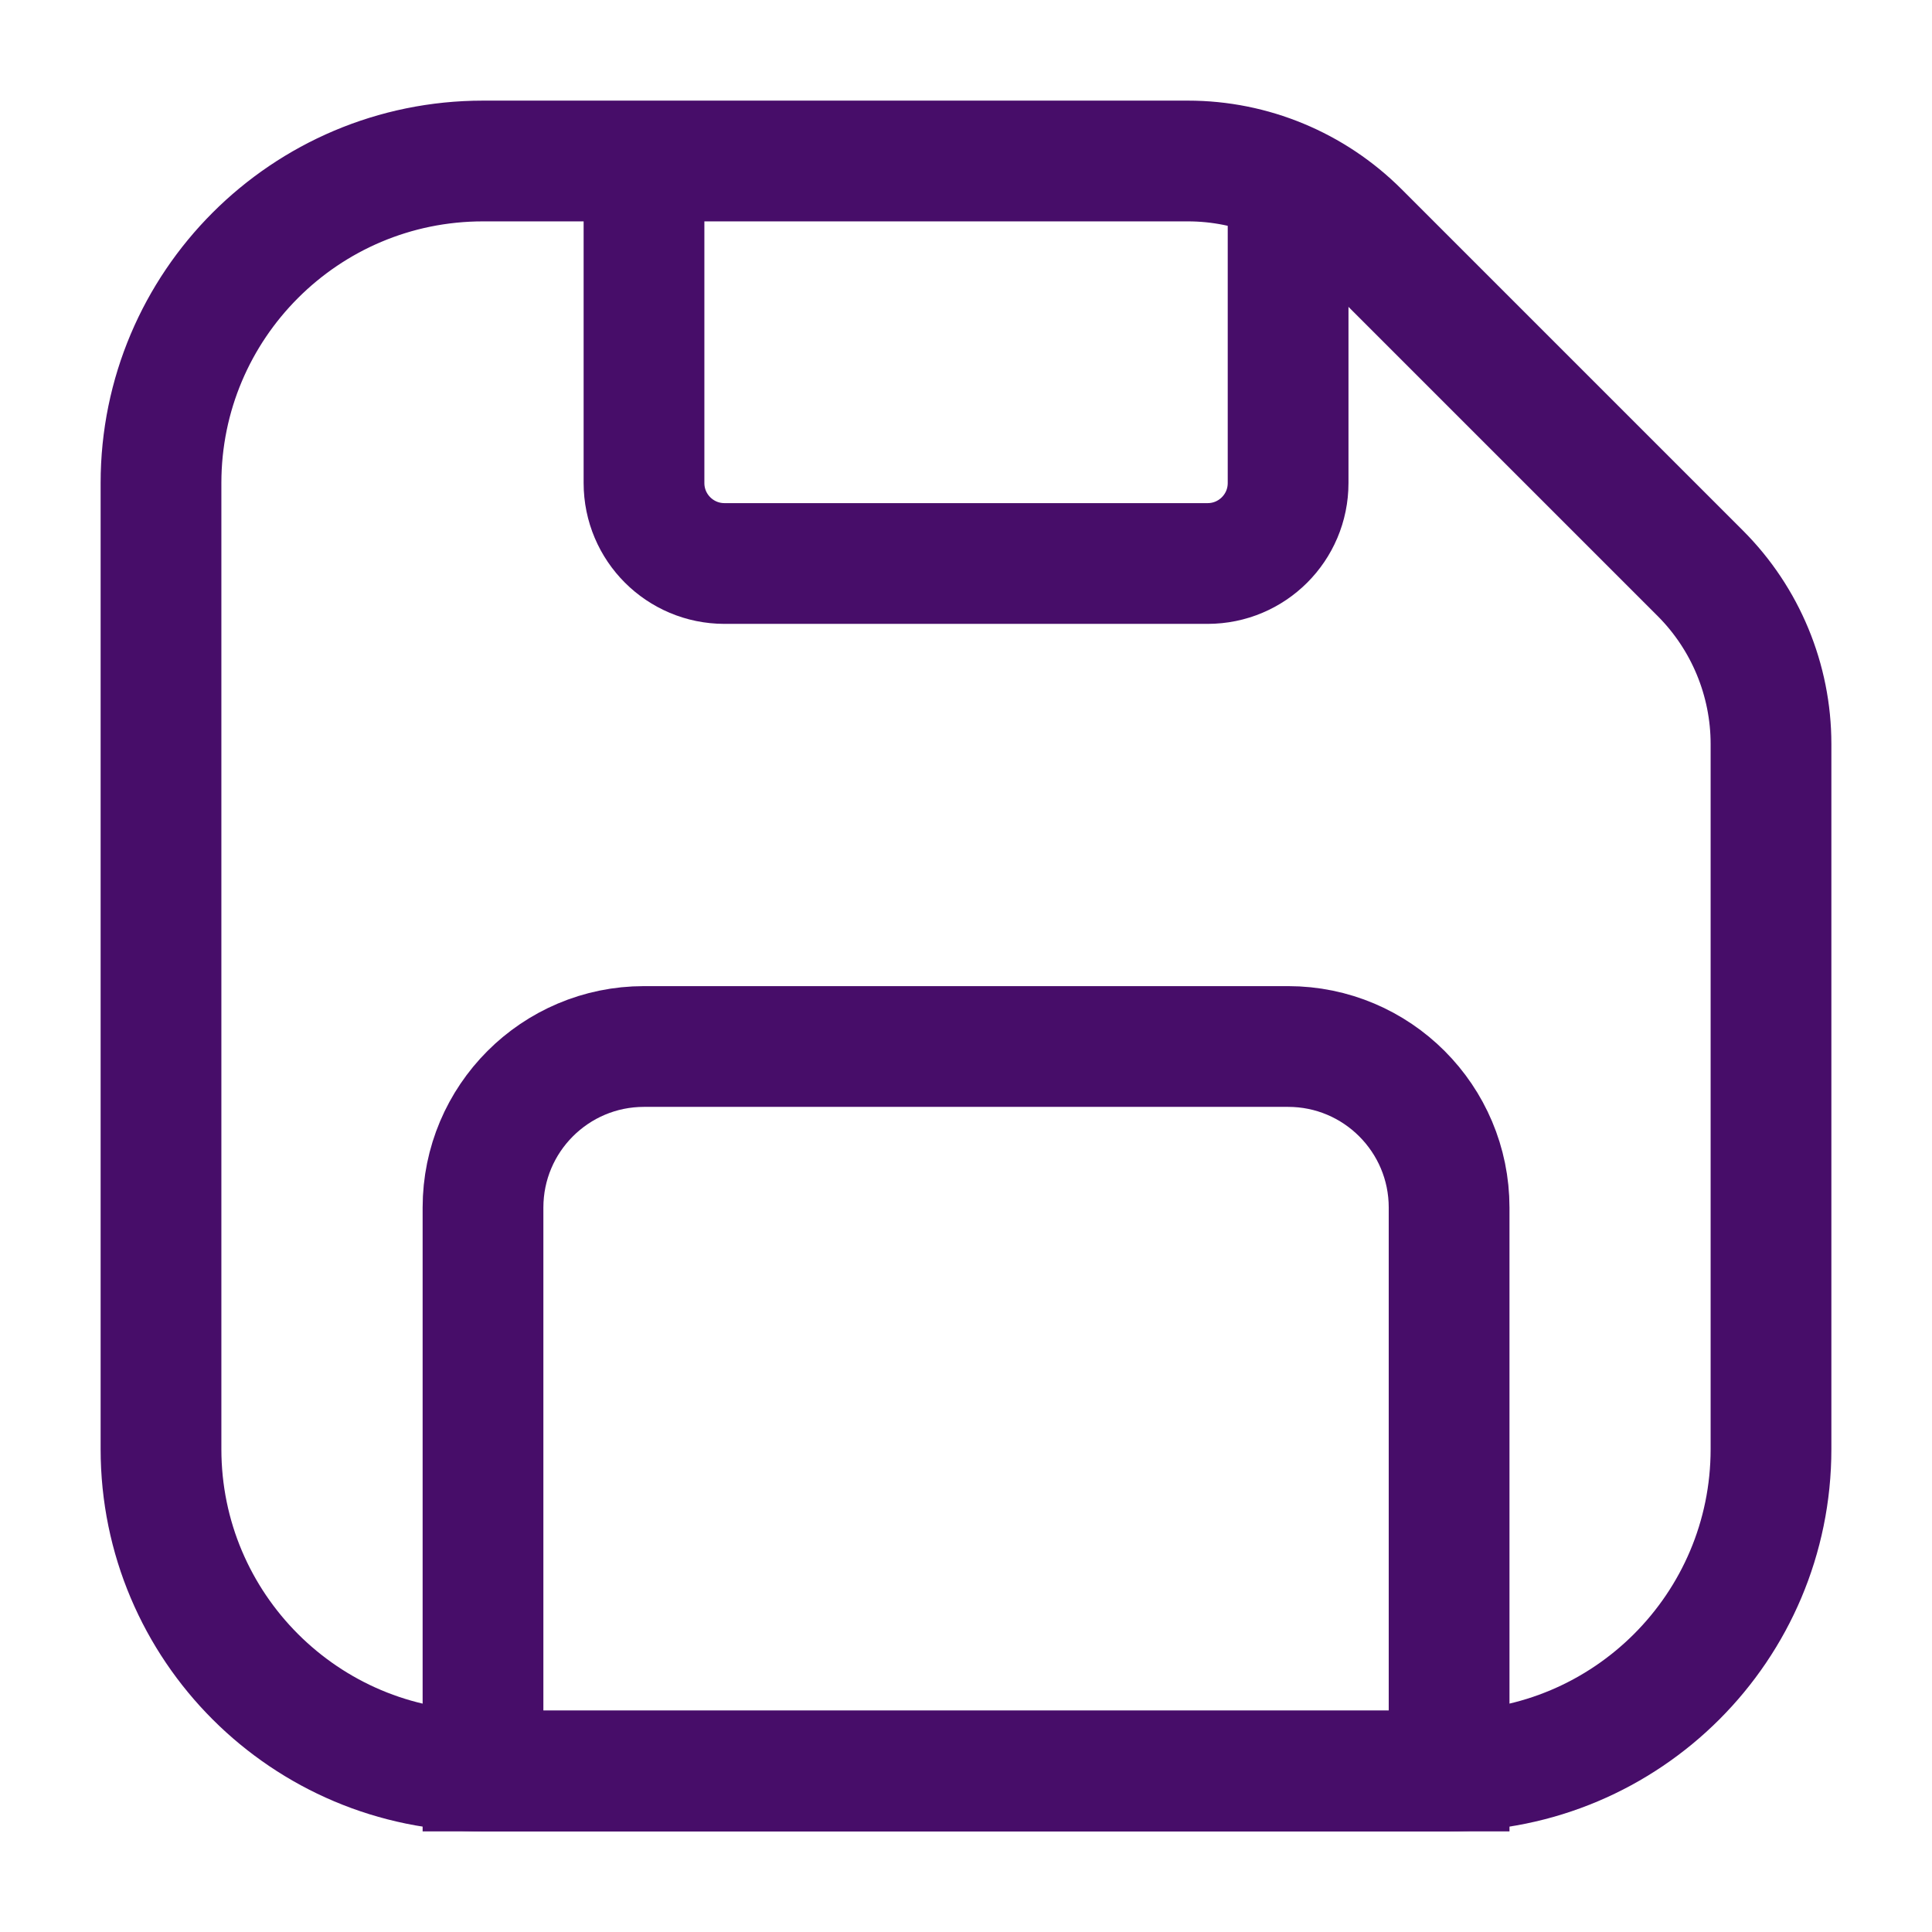
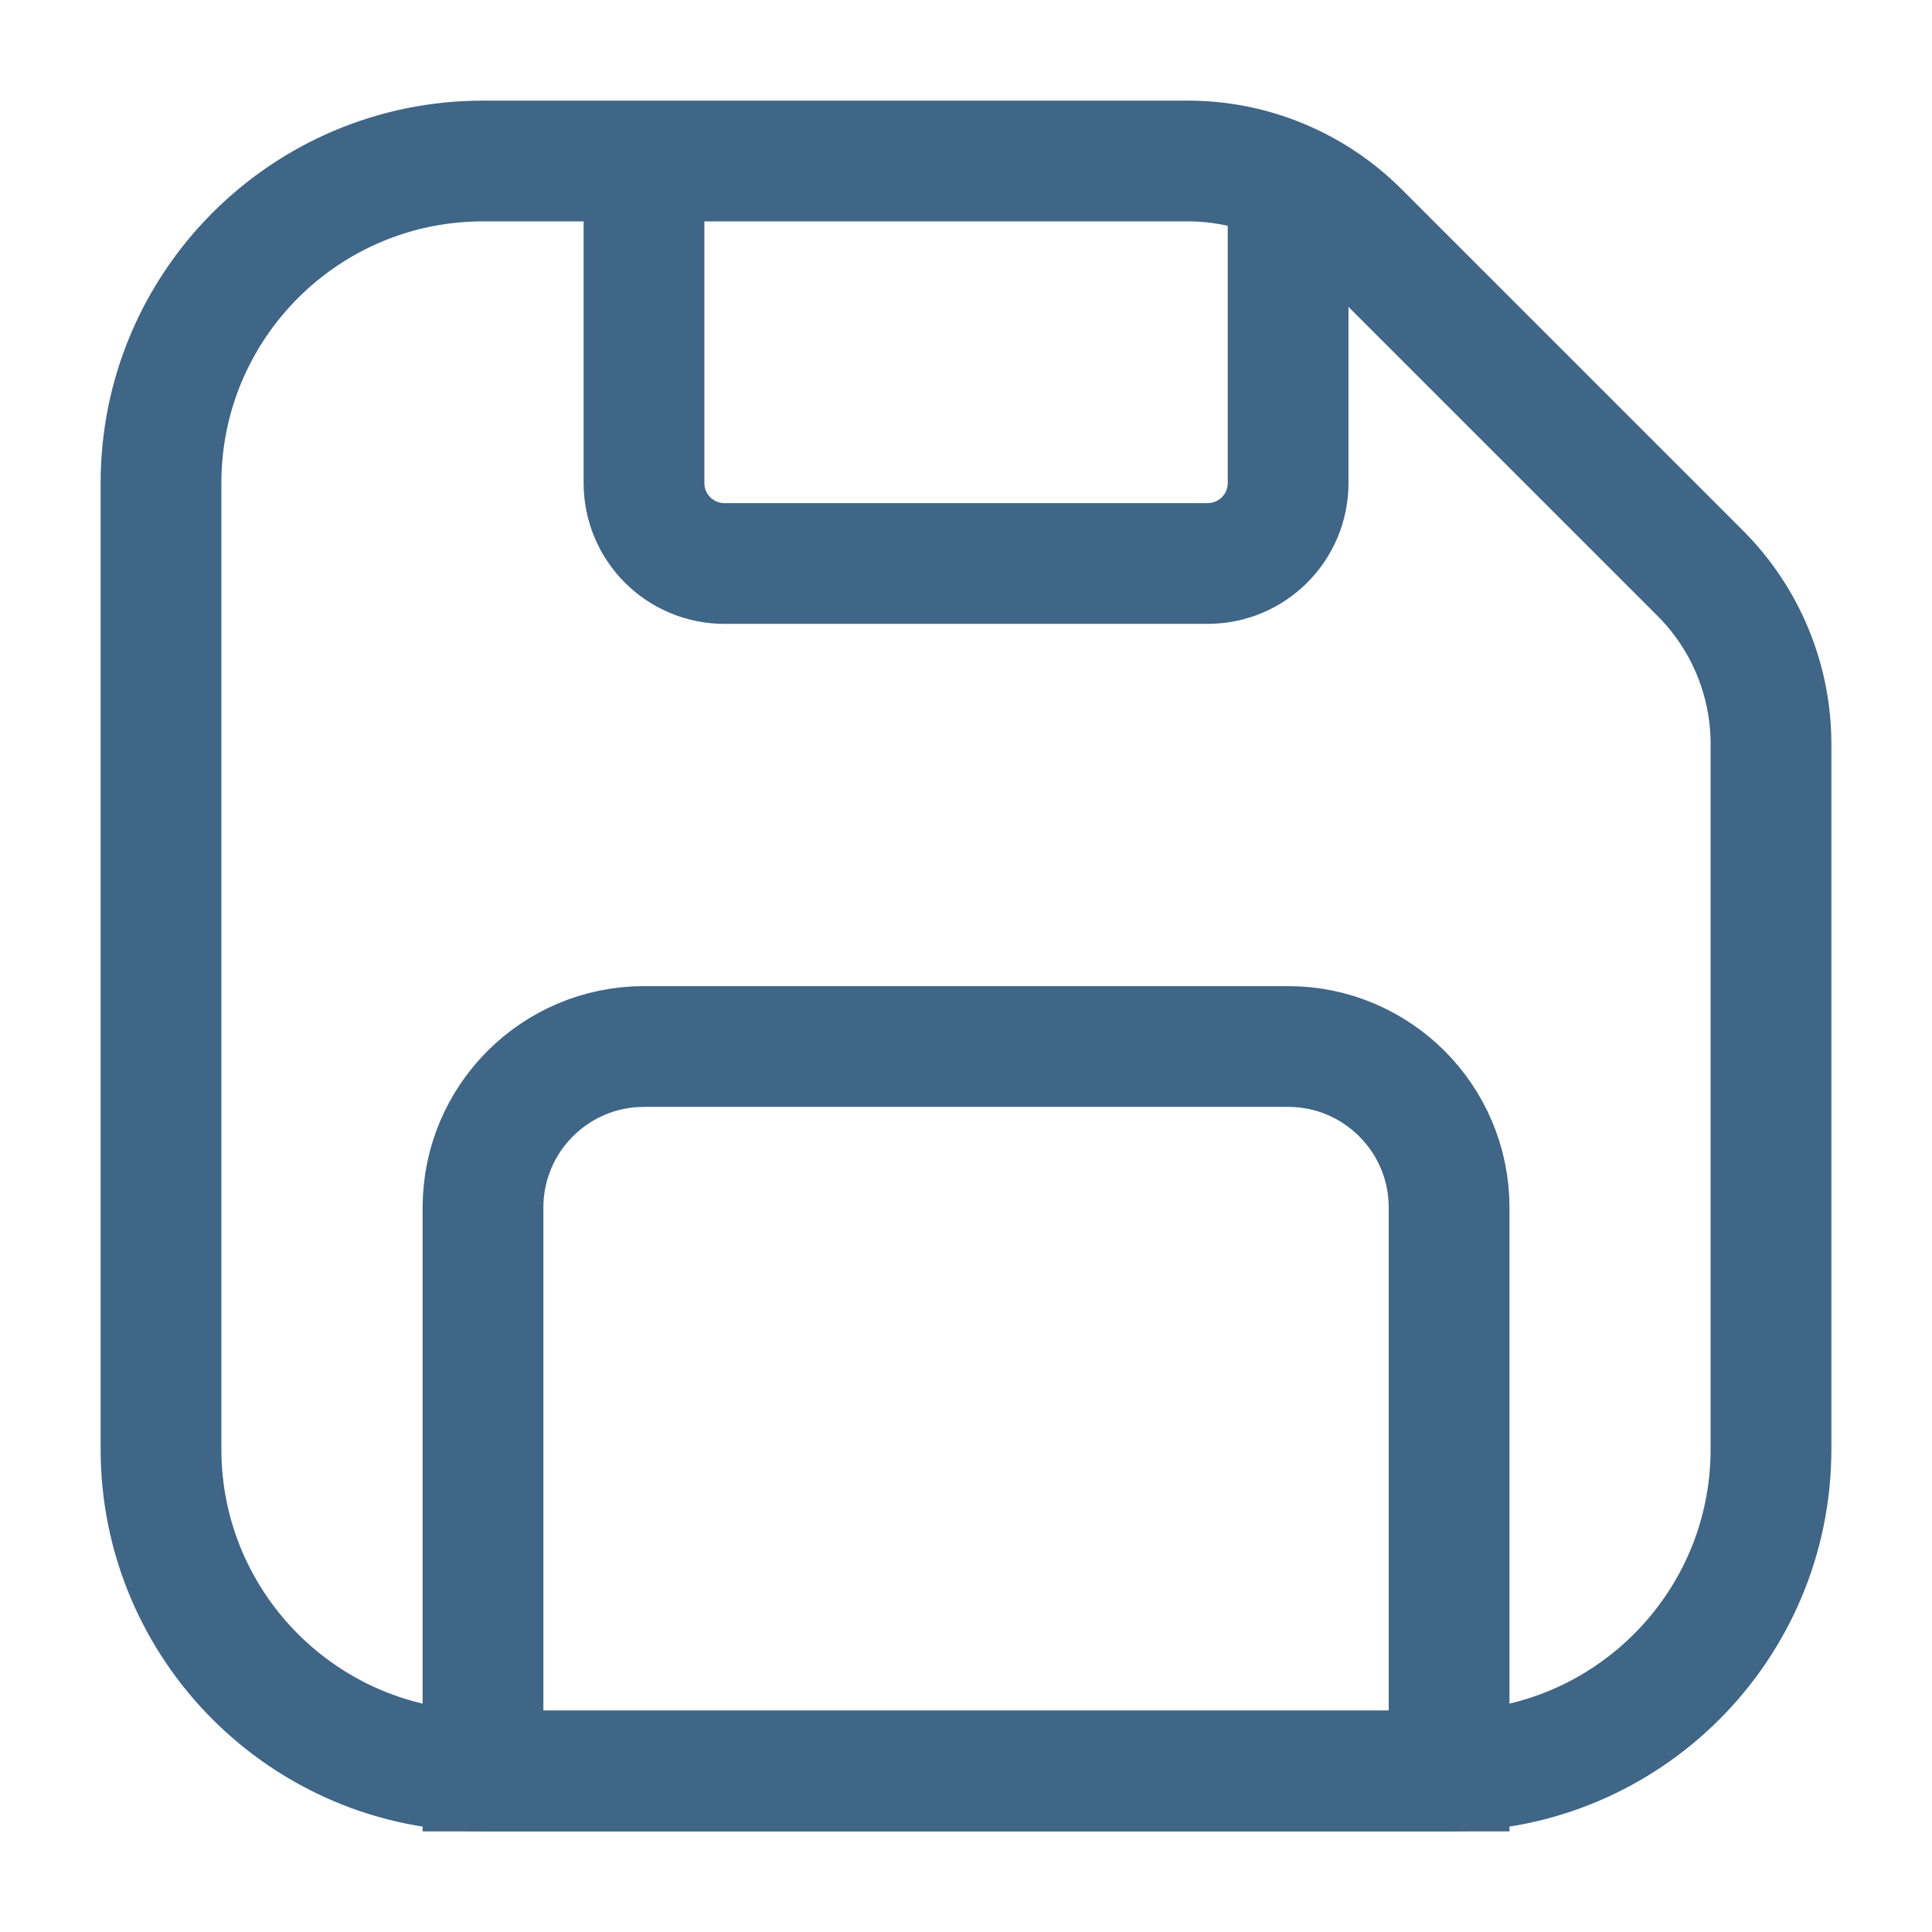
<svg xmlns="http://www.w3.org/2000/svg" width="18" height="18" viewBox="0 0 18 18" fill="none">
-   <path d="M1.5 4.5C1.5 2.844 2.843 1.5 4.5 1.5H9H11.068C11.665 1.5 12.237 1.738 12.659 2.159L15.841 5.341C16.263 5.763 16.5 6.336 16.5 6.932V9V13.501C16.5 15.157 15.157 16.5 13.5 16.5H4.5C2.843 16.5 1.5 15.157 1.5 13.501V4.5Z" stroke="#470D69" stroke-width="1.125" />
-   <path d="M4.5 11.251C4.5 10.422 5.172 9.75 6 9.75H12.001C12.829 9.75 13.501 10.422 13.501 11.251V16.5H4.5V11.251Z" stroke="#470D69" stroke-width="1.125" />
-   <path d="M6 1.5V4.5C6 4.915 6.336 5.25 6.75 5.25H11.251C11.665 5.25 12.001 4.915 12.001 4.5V1.5" stroke="#470D69" stroke-width="1.125" />
+   <path d="M1.5 4.5C1.5 2.844 2.843 1.5 4.5 1.5H9H11.068C11.665 1.5 12.237 1.738 12.659 2.159L15.841 5.341C16.263 5.763 16.5 6.336 16.5 6.932V9V13.501C16.5 15.157 15.157 16.5 13.5 16.5H4.5C2.843 16.5 1.5 15.157 1.5 13.501V4.5Z" stroke="#3f6587" stroke-width="1.125" />
+   <path d="M4.5 11.251C4.5 10.422 5.172 9.75 6 9.75H12.001C12.829 9.75 13.501 10.422 13.501 11.251V16.5H4.5V11.251Z" stroke="#3f6587" stroke-width="1.125" />
+   <path d="M6 1.5V4.5C6 4.915 6.336 5.25 6.75 5.25H11.251C11.665 5.25 12.001 4.915 12.001 4.5V1.5" stroke="#3f6587" stroke-width="1.125" />
</svg>
